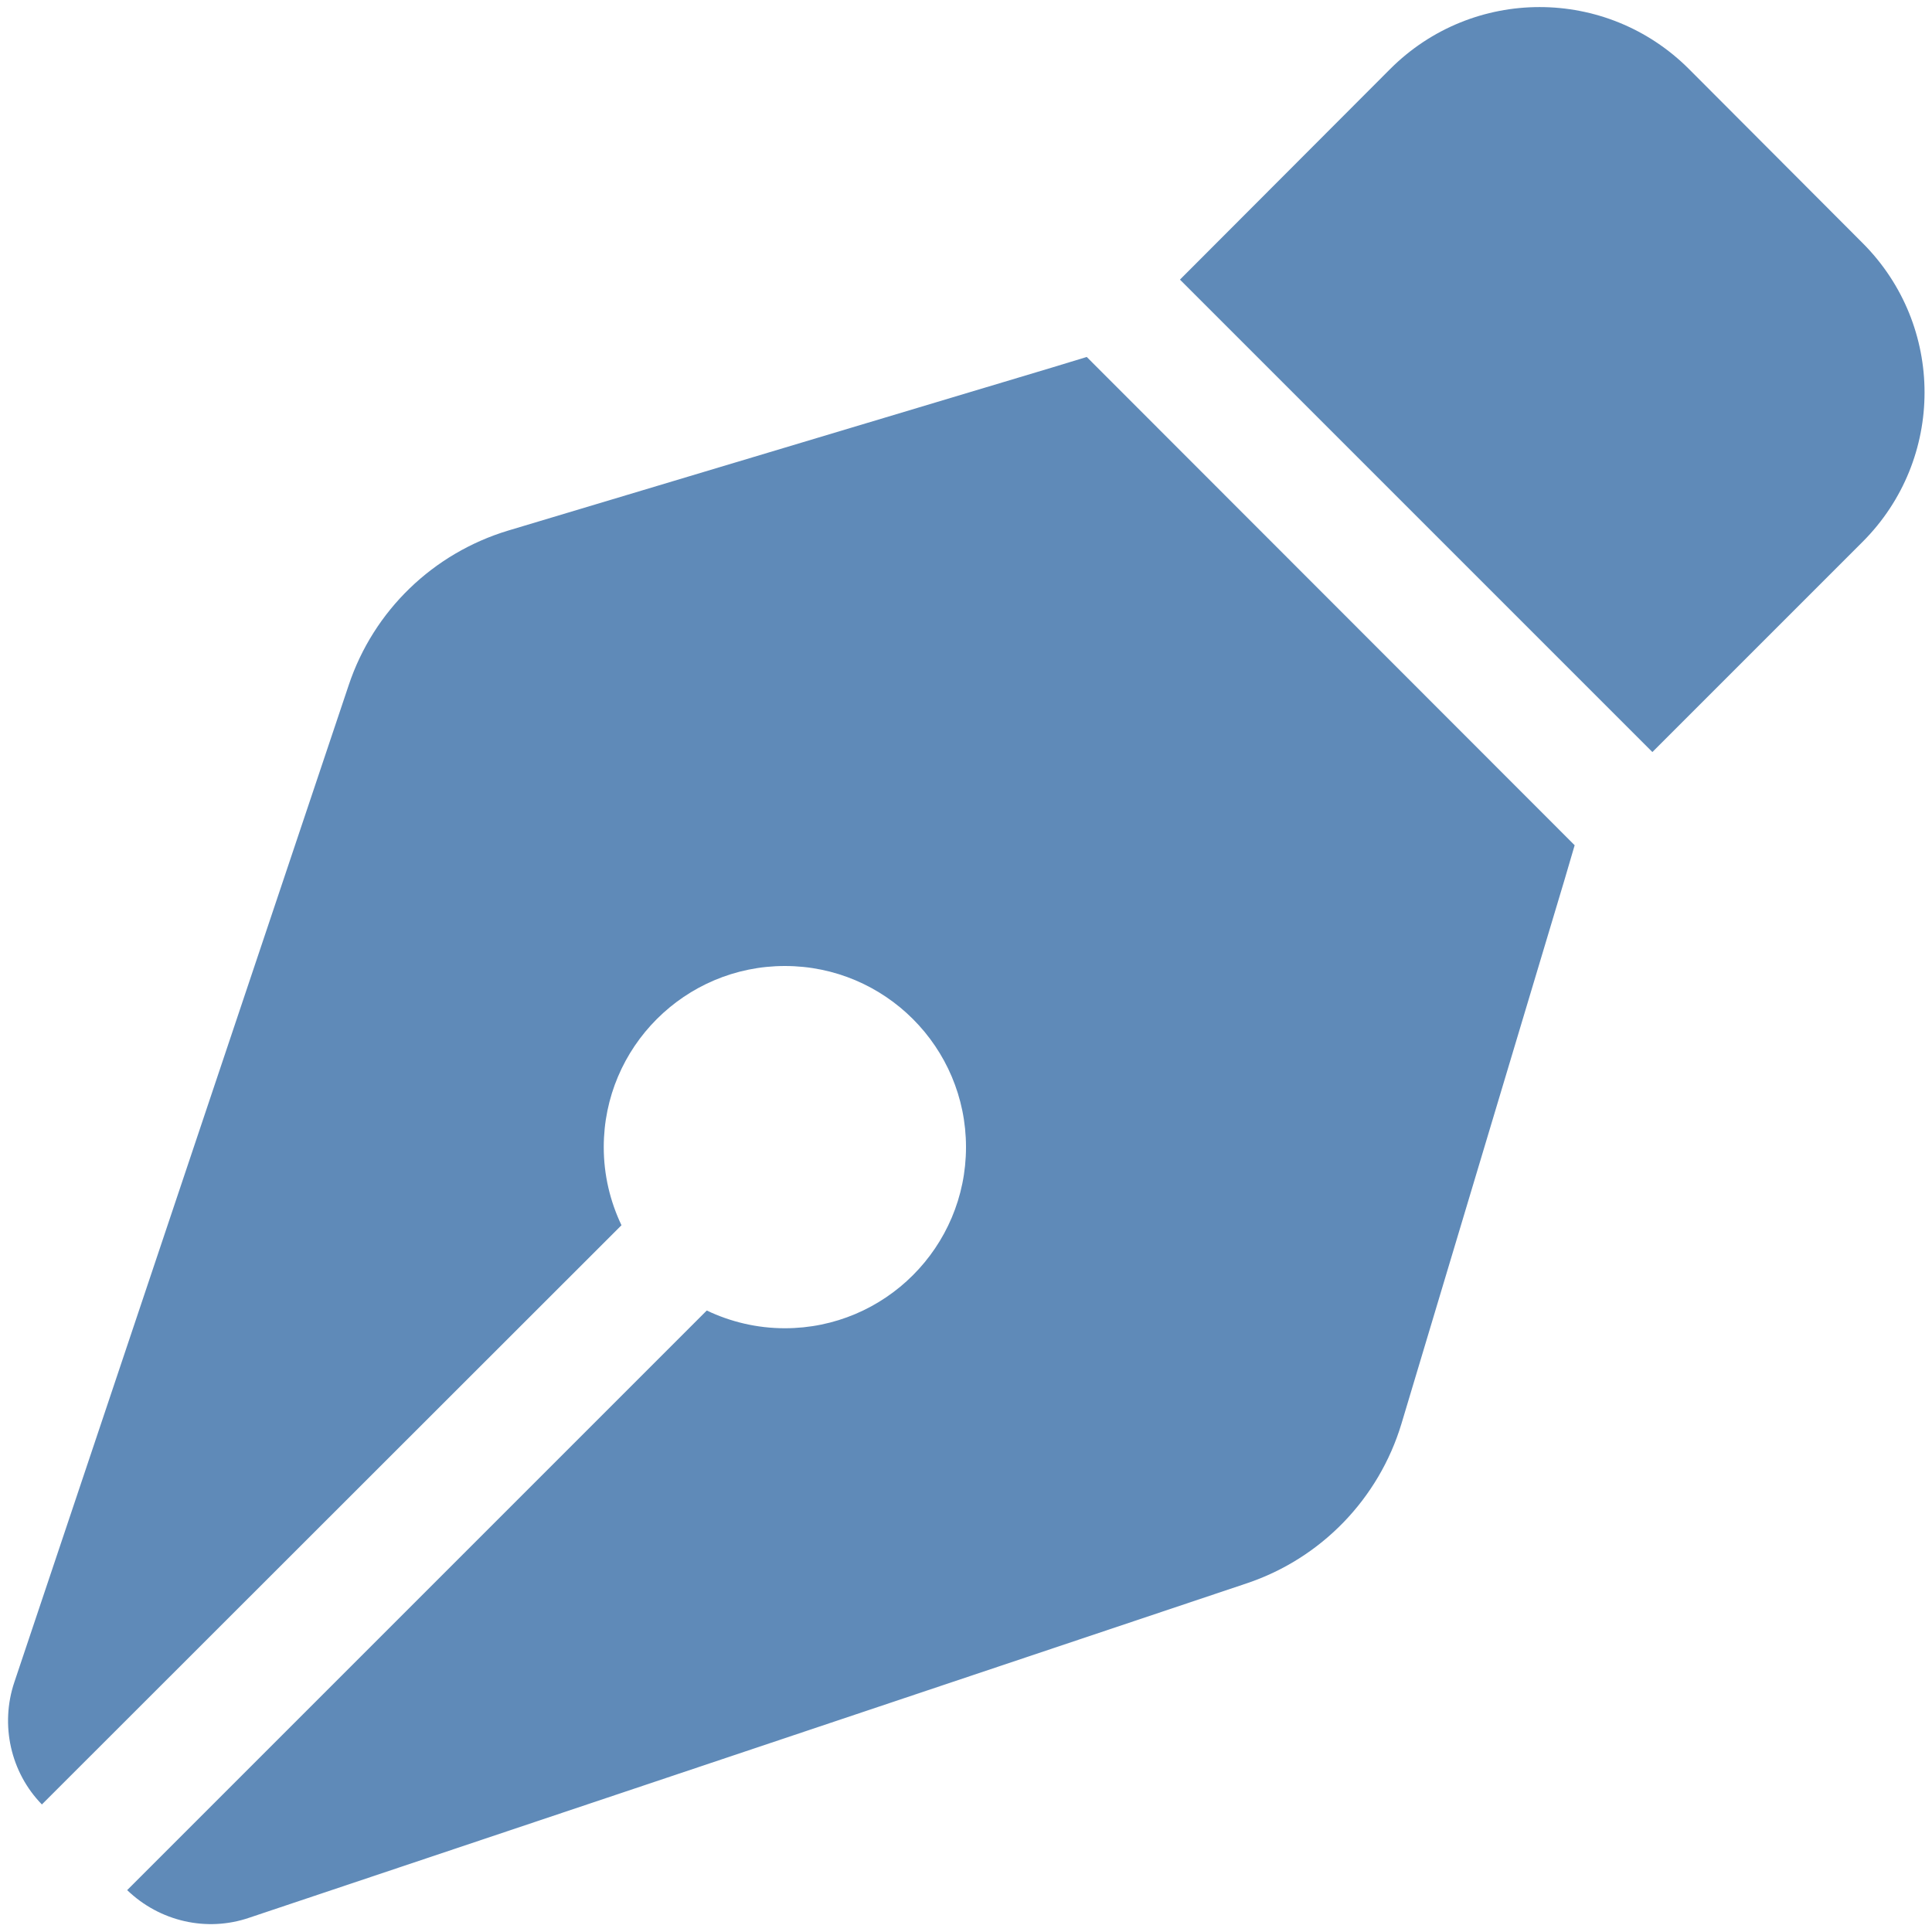
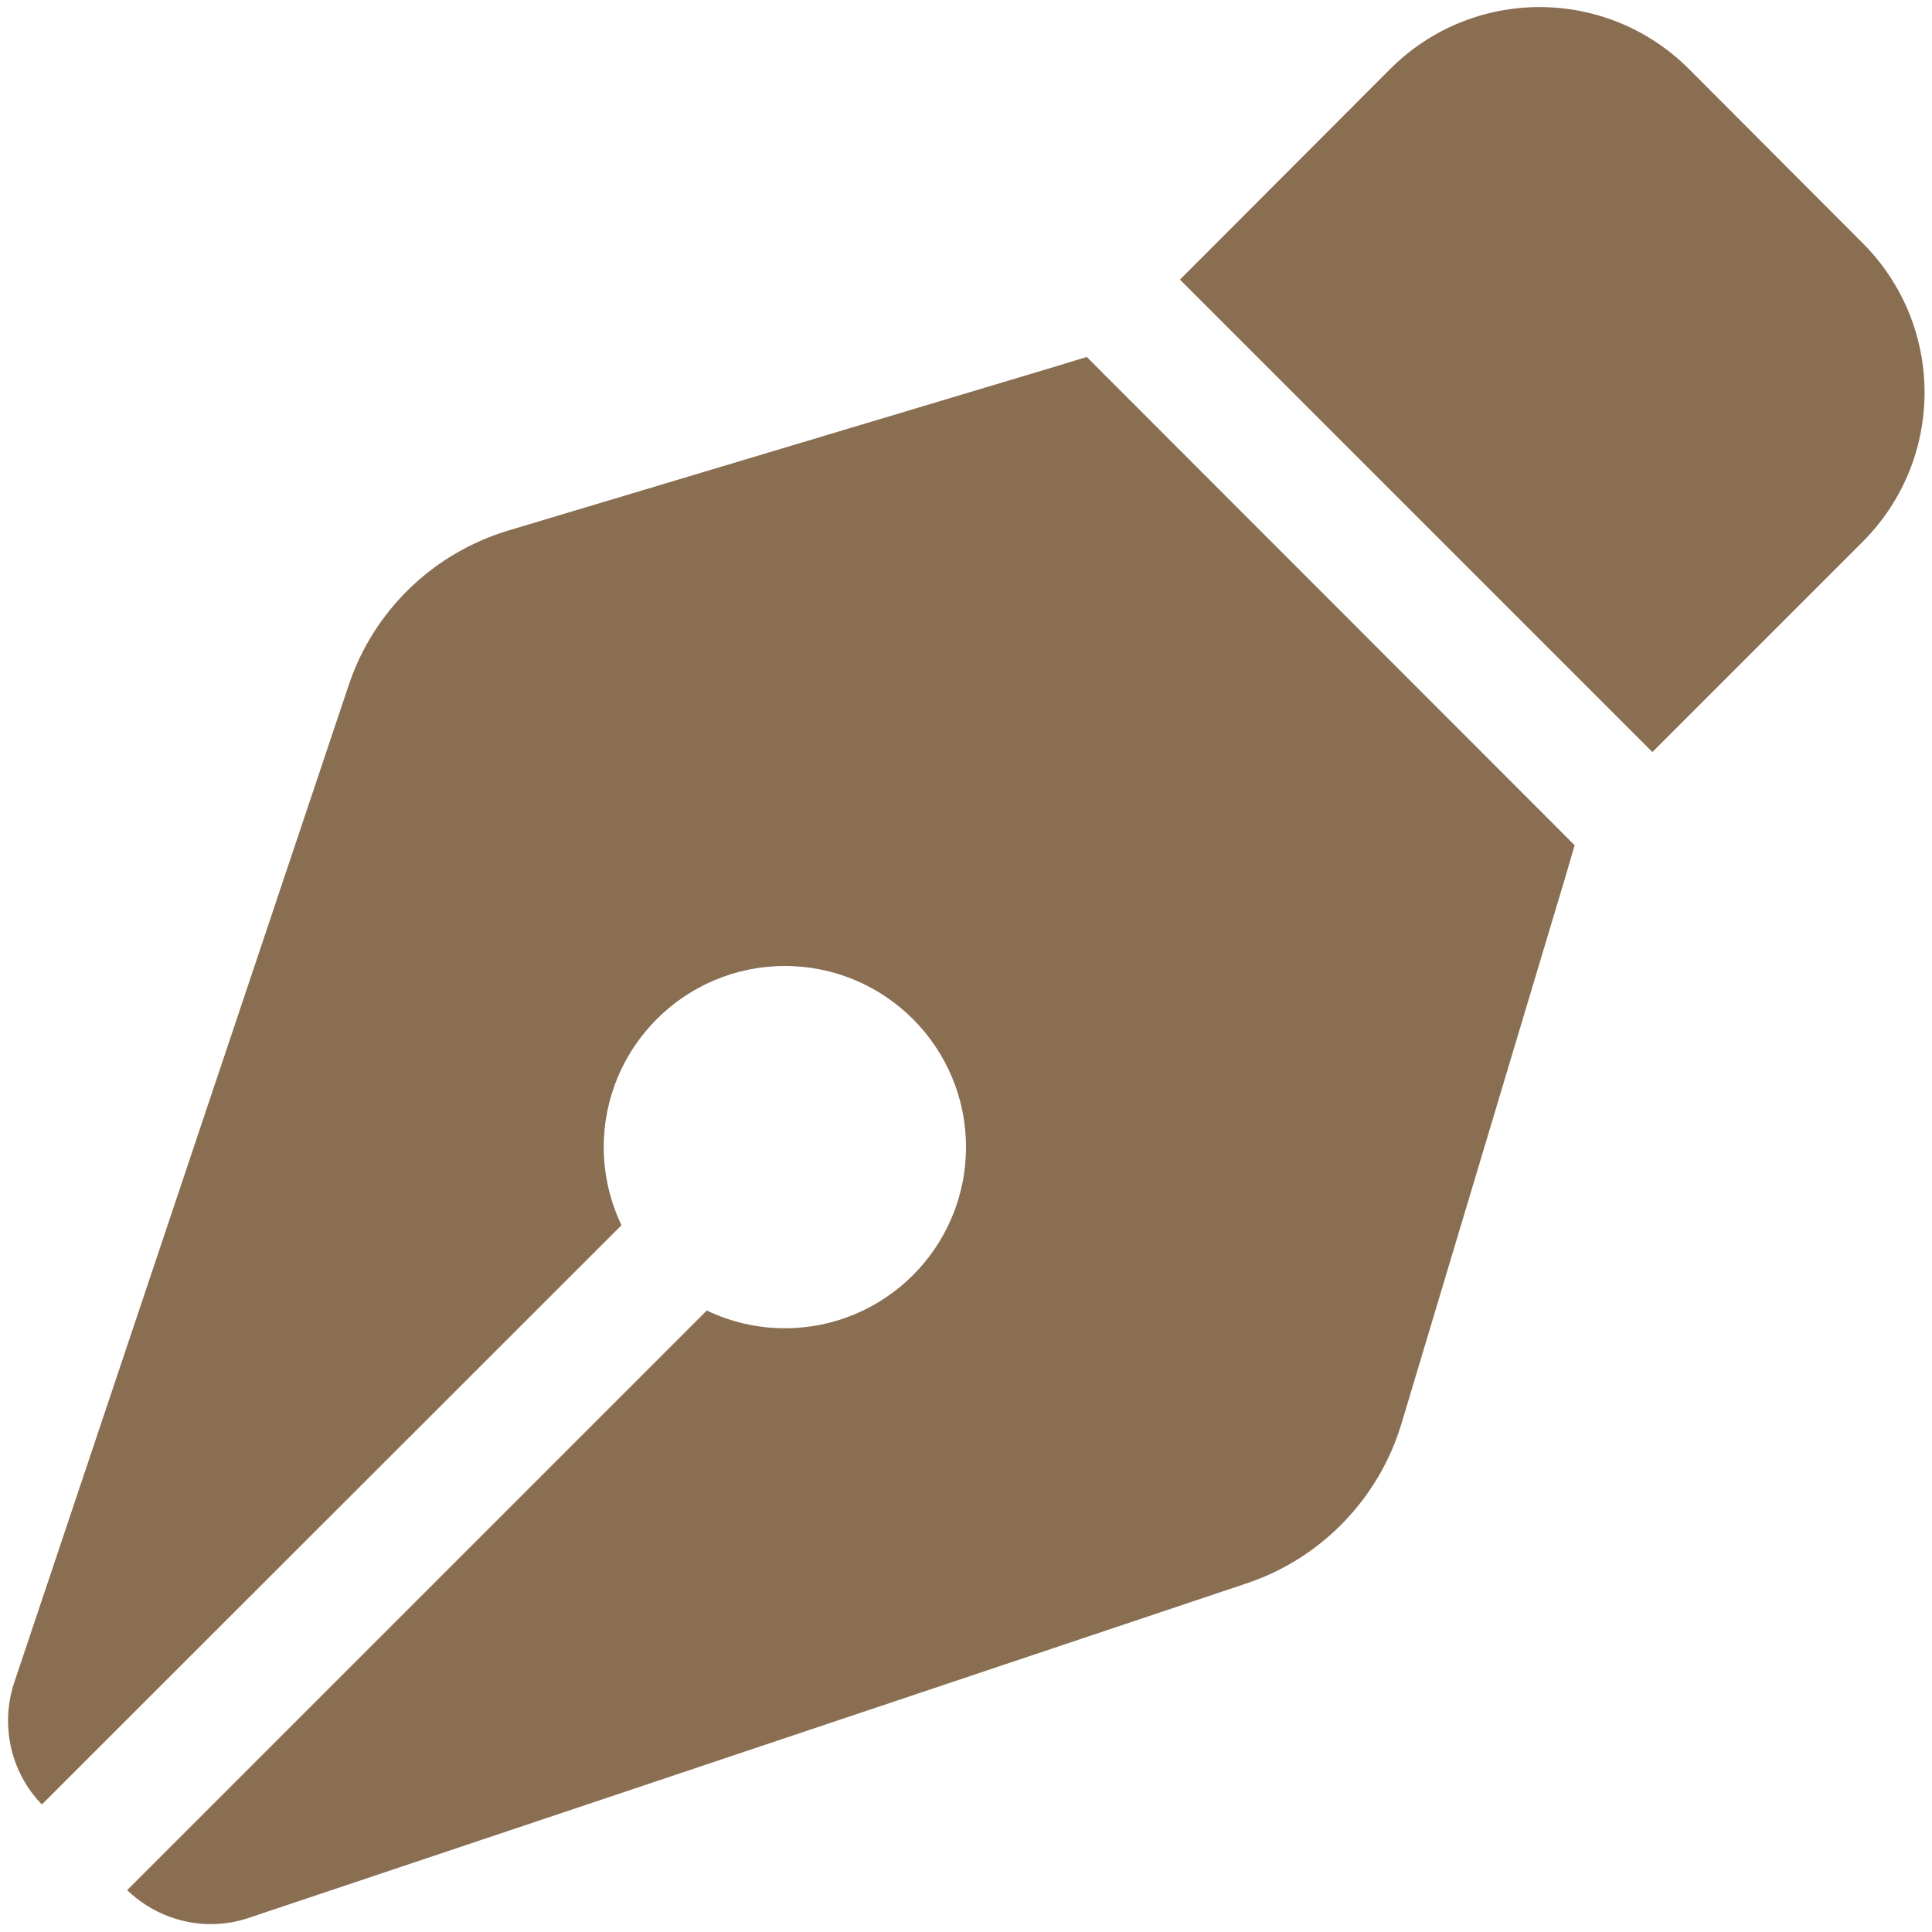
<svg xmlns="http://www.w3.org/2000/svg" width="1em" height="1em" viewBox="0 0 512 512">
-   <path fill="#5f8ab8" d="m368.4 18.3l-55.7 55.8l125.2 125.2l55.7-55.7c21.9-21.9 21.9-57.3 0-79.2l-46-46.1c-21.9-21.9-57.3-21.9-79.2 0M288 94.6l-9.2 2.8l-144.1 43.2c-19.9 6-35.7 21.2-42.3 41L3.8 445.8c-3.8 11.3-1 23.9 7.3 32.4l153.6-153.5c-3-6.3-4.7-13.3-4.7-20.7c0-26.5 21.5-48 48-48s48 21.5 48 48s-21.5 48-48 48c-7.4 0-14.4-1.7-20.7-4.7L33.7 500.9c8.6 8.3 21.1 11.2 32.4 7.3l264.3-88.6c19.7-6.6 35-22.4 41-42.3l43.2-144.1l2.7-9.2z" />
+   <path fill="#8a6e52" d="m368.4 18.3l-55.7 55.8l125.2 125.2l55.7-55.7c21.9-21.9 21.9-57.3 0-79.2l-46-46.1c-21.9-21.9-57.3-21.9-79.2 0M288 94.6l-9.2 2.8l-144.1 43.2c-19.9 6-35.7 21.2-42.3 41L3.8 445.8c-3.8 11.3-1 23.9 7.3 32.4l153.6-153.5c-3-6.3-4.7-13.3-4.7-20.7c0-26.5 21.5-48 48-48s48 21.5 48 48s-21.5 48-48 48c-7.4 0-14.4-1.7-20.7-4.7L33.7 500.9c8.6 8.3 21.1 11.2 32.4 7.3l264.3-88.6c19.7-6.6 35-22.4 41-42.3l43.2-144.1l2.7-9.2z" />
</svg>
